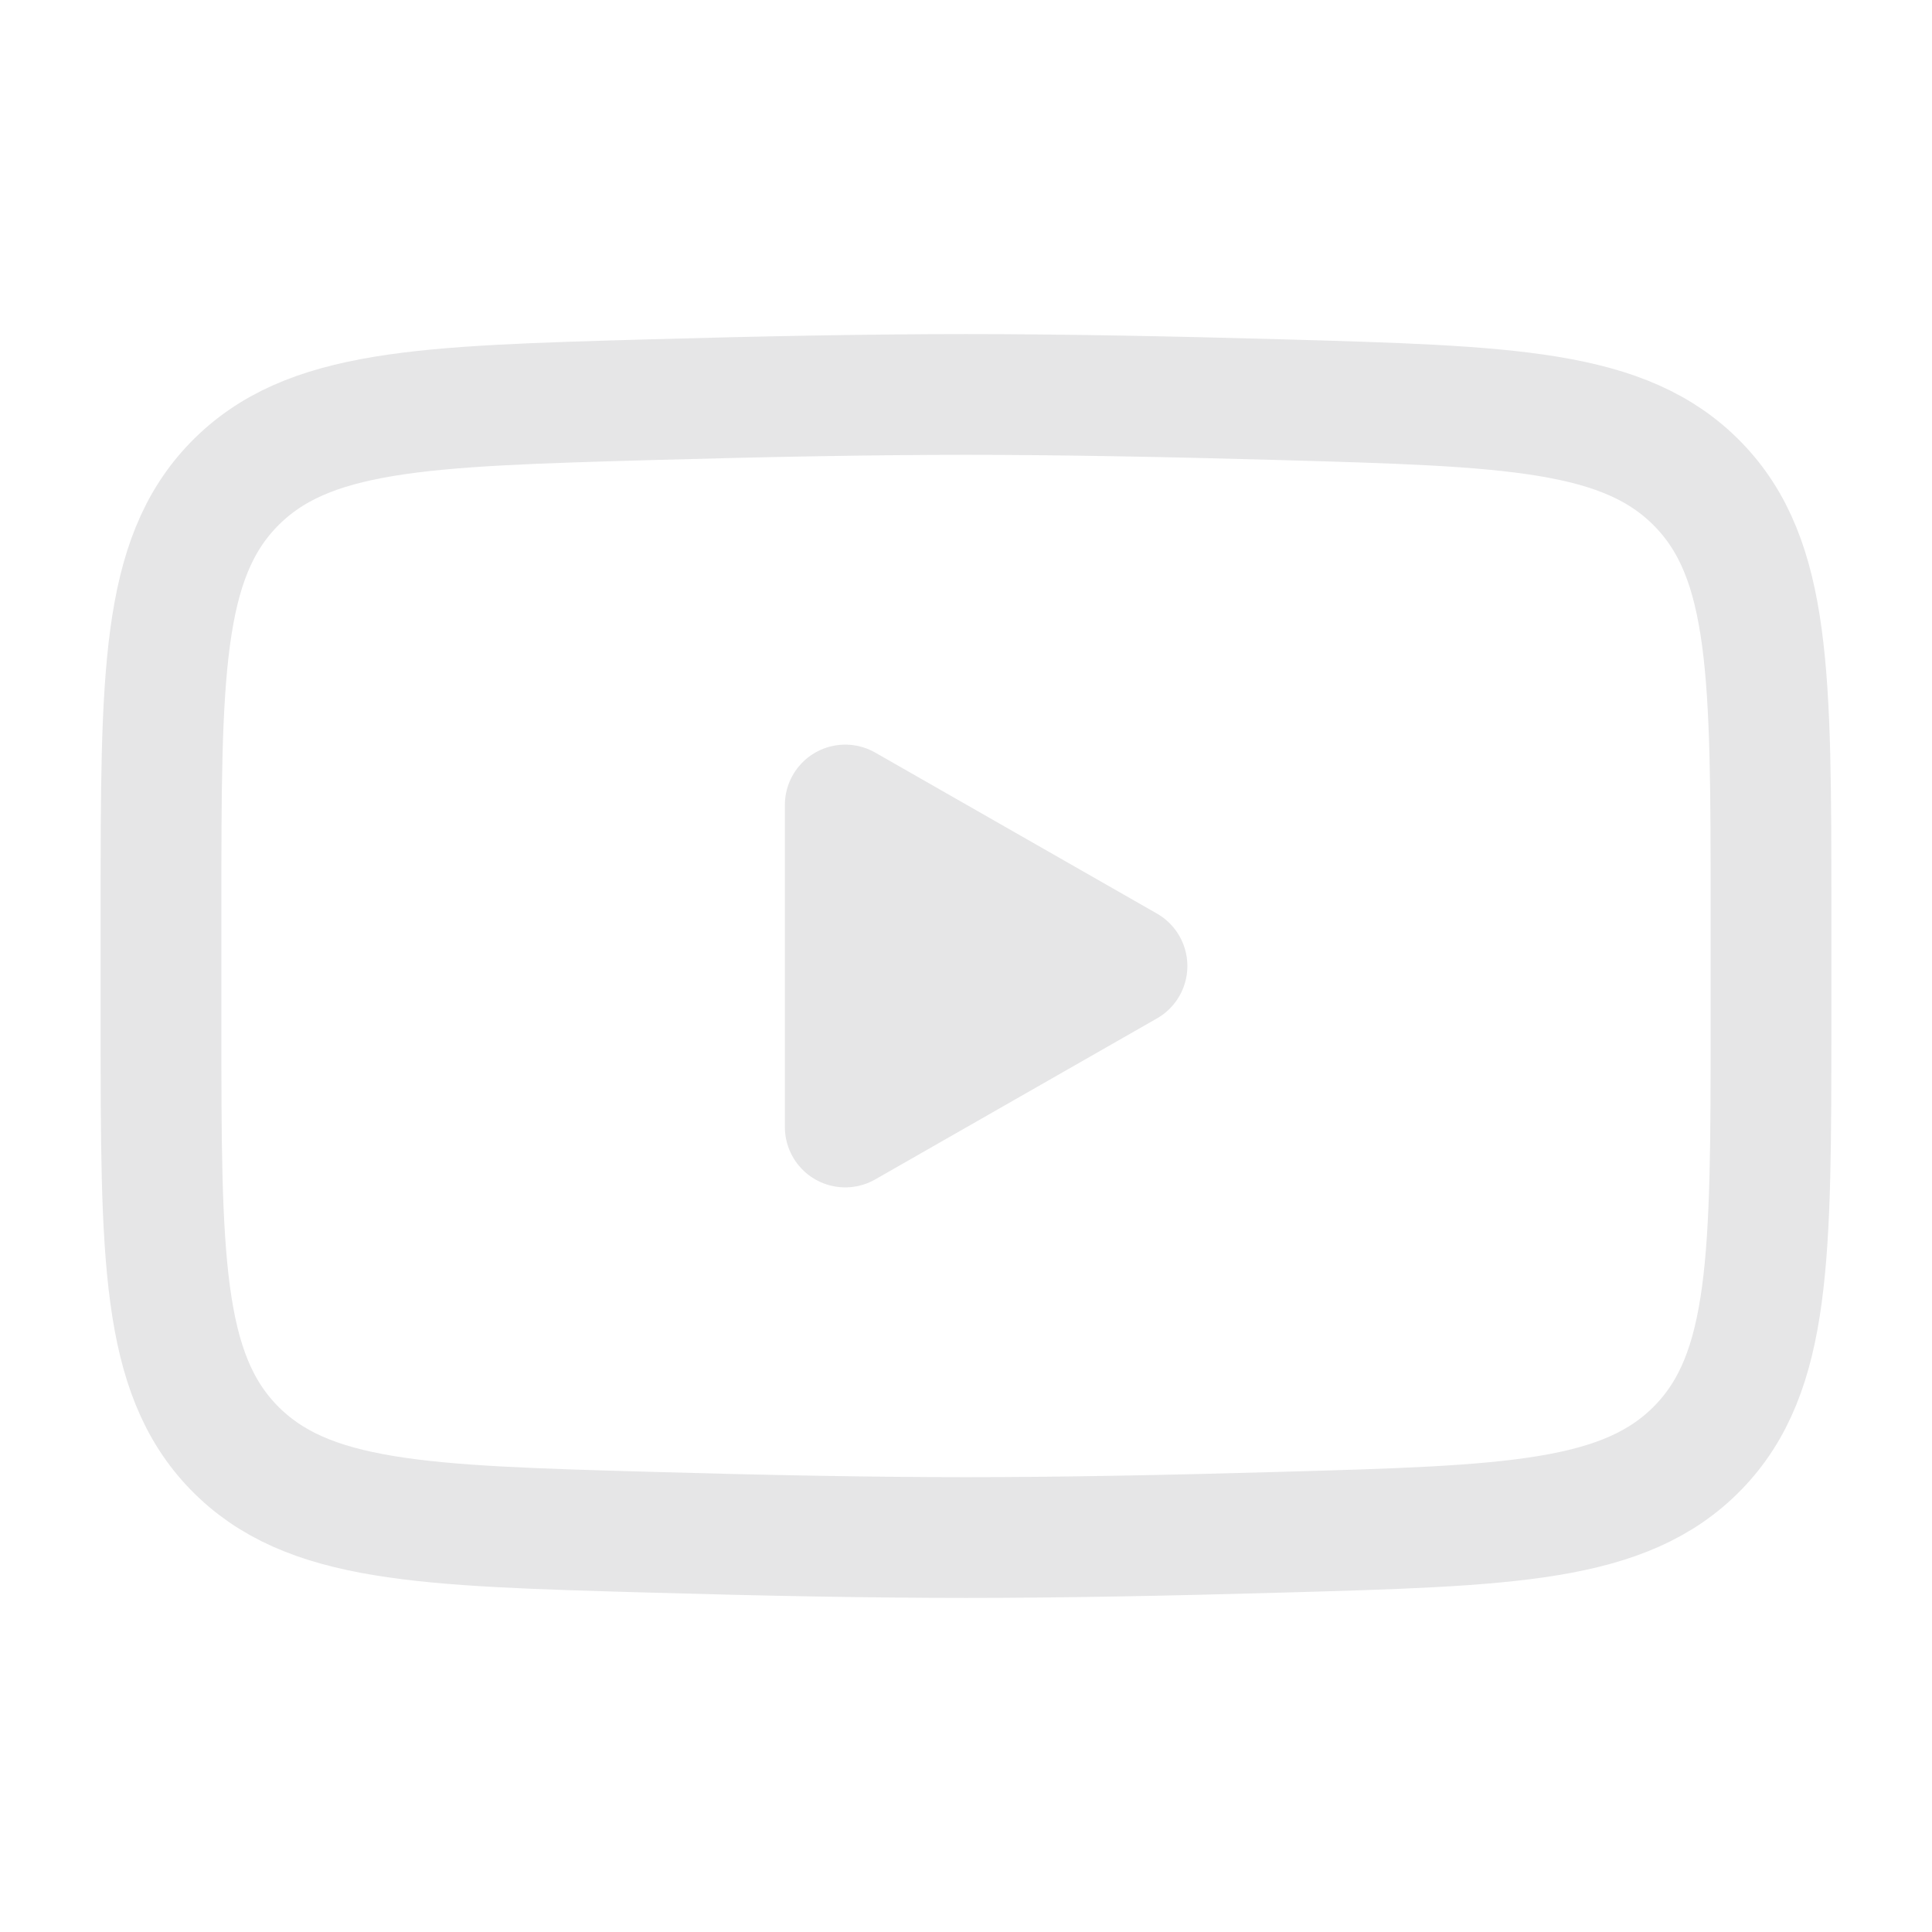
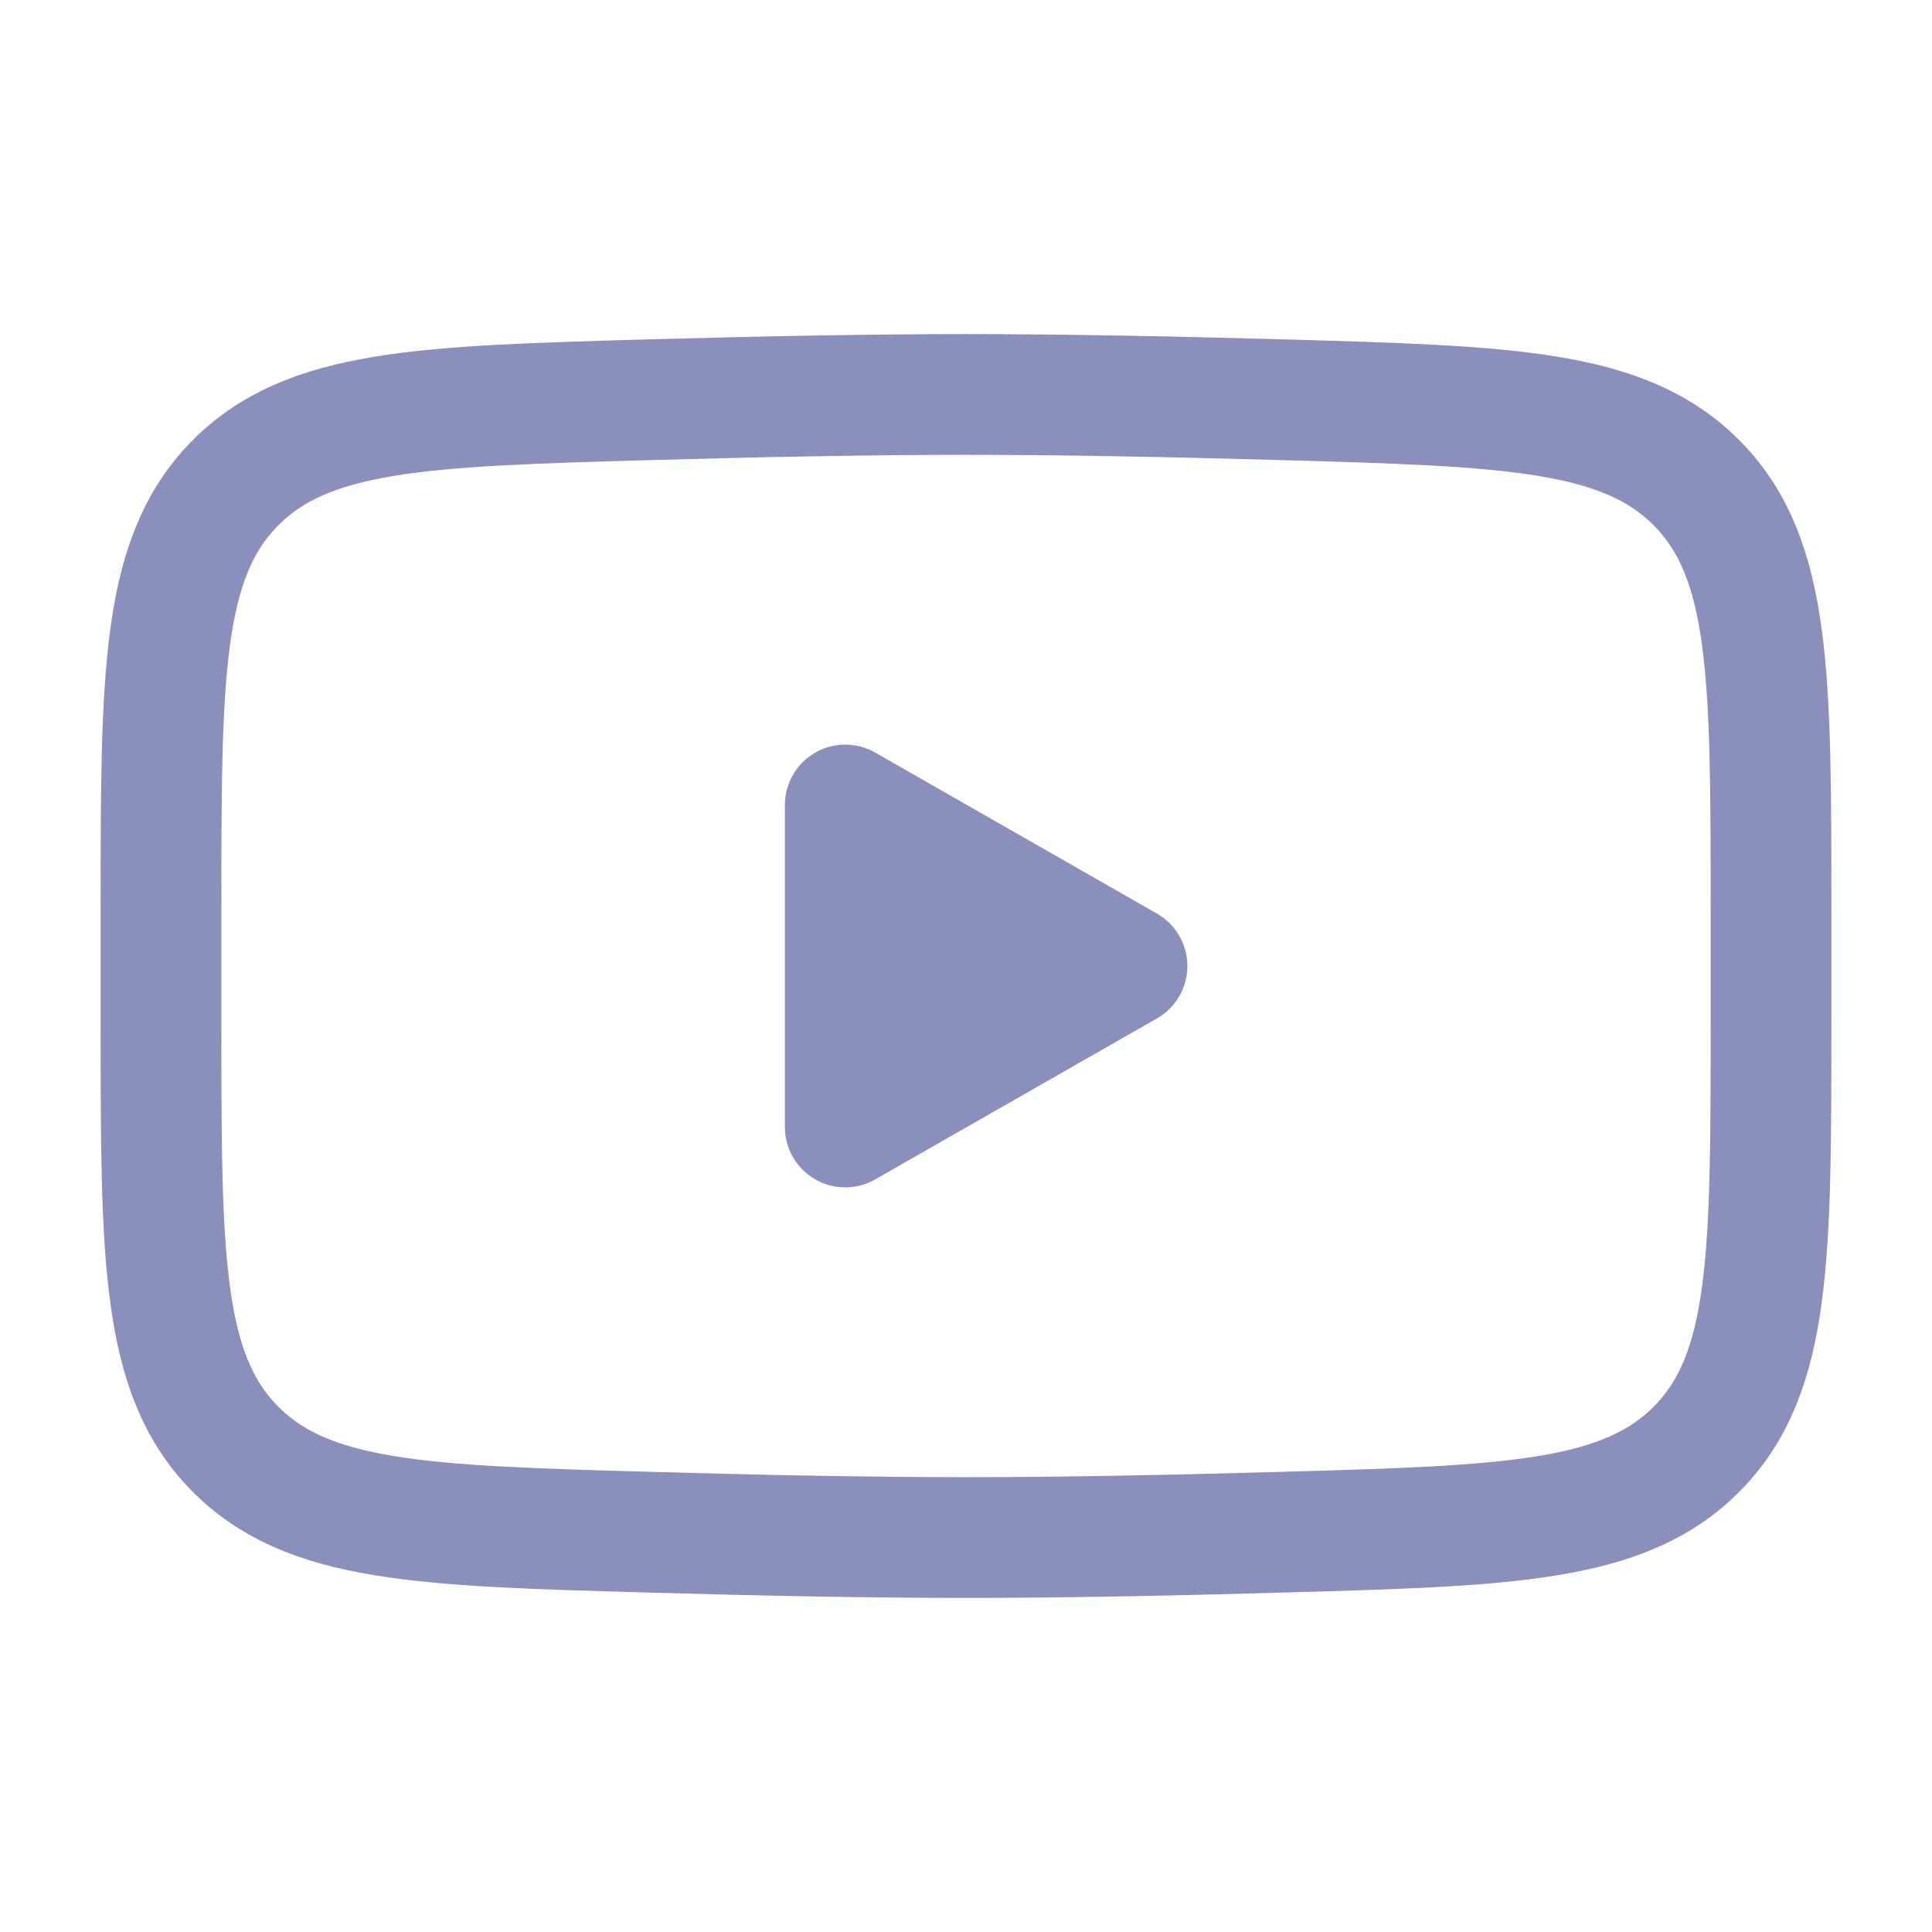
- <svg xmlns="http://www.w3.org/2000/svg" width="24px" height="24px" stroke-width="1.5" viewBox="0 0 24 24" fill="none" color="#e6e6e7">
-   <path d="M14 12L10.5 14V10L14 12Z" fill="#e6e6e7" stroke="#e6e6e7" stroke-width="1.5" stroke-linecap="round" stroke-linejoin="round" />
-   <path d="M2 12.707V11.292C2 8.397 2 6.949 2.905 6.018C3.811 5.086 5.237 5.046 8.088 4.965C9.439 4.927 10.819 4.9 12 4.9C13.181 4.9 14.561 4.927 15.912 4.965C18.763 5.046 20.189 5.086 21.095 6.018C22 6.949 22 8.397 22 11.292V12.707C22 15.603 22 17.05 21.095 17.982C20.189 18.913 18.764 18.954 15.912 19.034C14.561 19.073 13.181 19.1 12 19.1C10.819 19.1 9.439 19.073 8.088 19.034C5.237 18.954 3.811 18.913 2.905 17.982C2 17.05 2 15.603 2 12.707Z" stroke="#e6e6e7" stroke-width="1.5" />
+ <svg xmlns="http://www.w3.org/2000/svg" width="24px" height="24px" stroke-width="1.5" viewBox="0 0 24 24" fill="none" color="#8b8fbb">
+   <path d="M14 12L10.5 14V10L14 12Z" fill="#8b8fbb" stroke="#8b8fbb" stroke-width="1.5" stroke-linecap="round" stroke-linejoin="round" />
+   <path d="M2 12.707V11.292C2 8.397 2 6.949 2.905 6.018C3.811 5.086 5.237 5.046 8.088 4.965C9.439 4.927 10.819 4.9 12 4.9C13.181 4.9 14.561 4.927 15.912 4.965C18.763 5.046 20.189 5.086 21.095 6.018C22 6.949 22 8.397 22 11.292V12.707C22 15.603 22 17.05 21.095 17.982C20.189 18.913 18.764 18.954 15.912 19.034C14.561 19.073 13.181 19.1 12 19.1C10.819 19.1 9.439 19.073 8.088 19.034C5.237 18.954 3.811 18.913 2.905 17.982C2 17.05 2 15.603 2 12.707Z" stroke="#8b8fbb" stroke-width="1.5" />
</svg>
